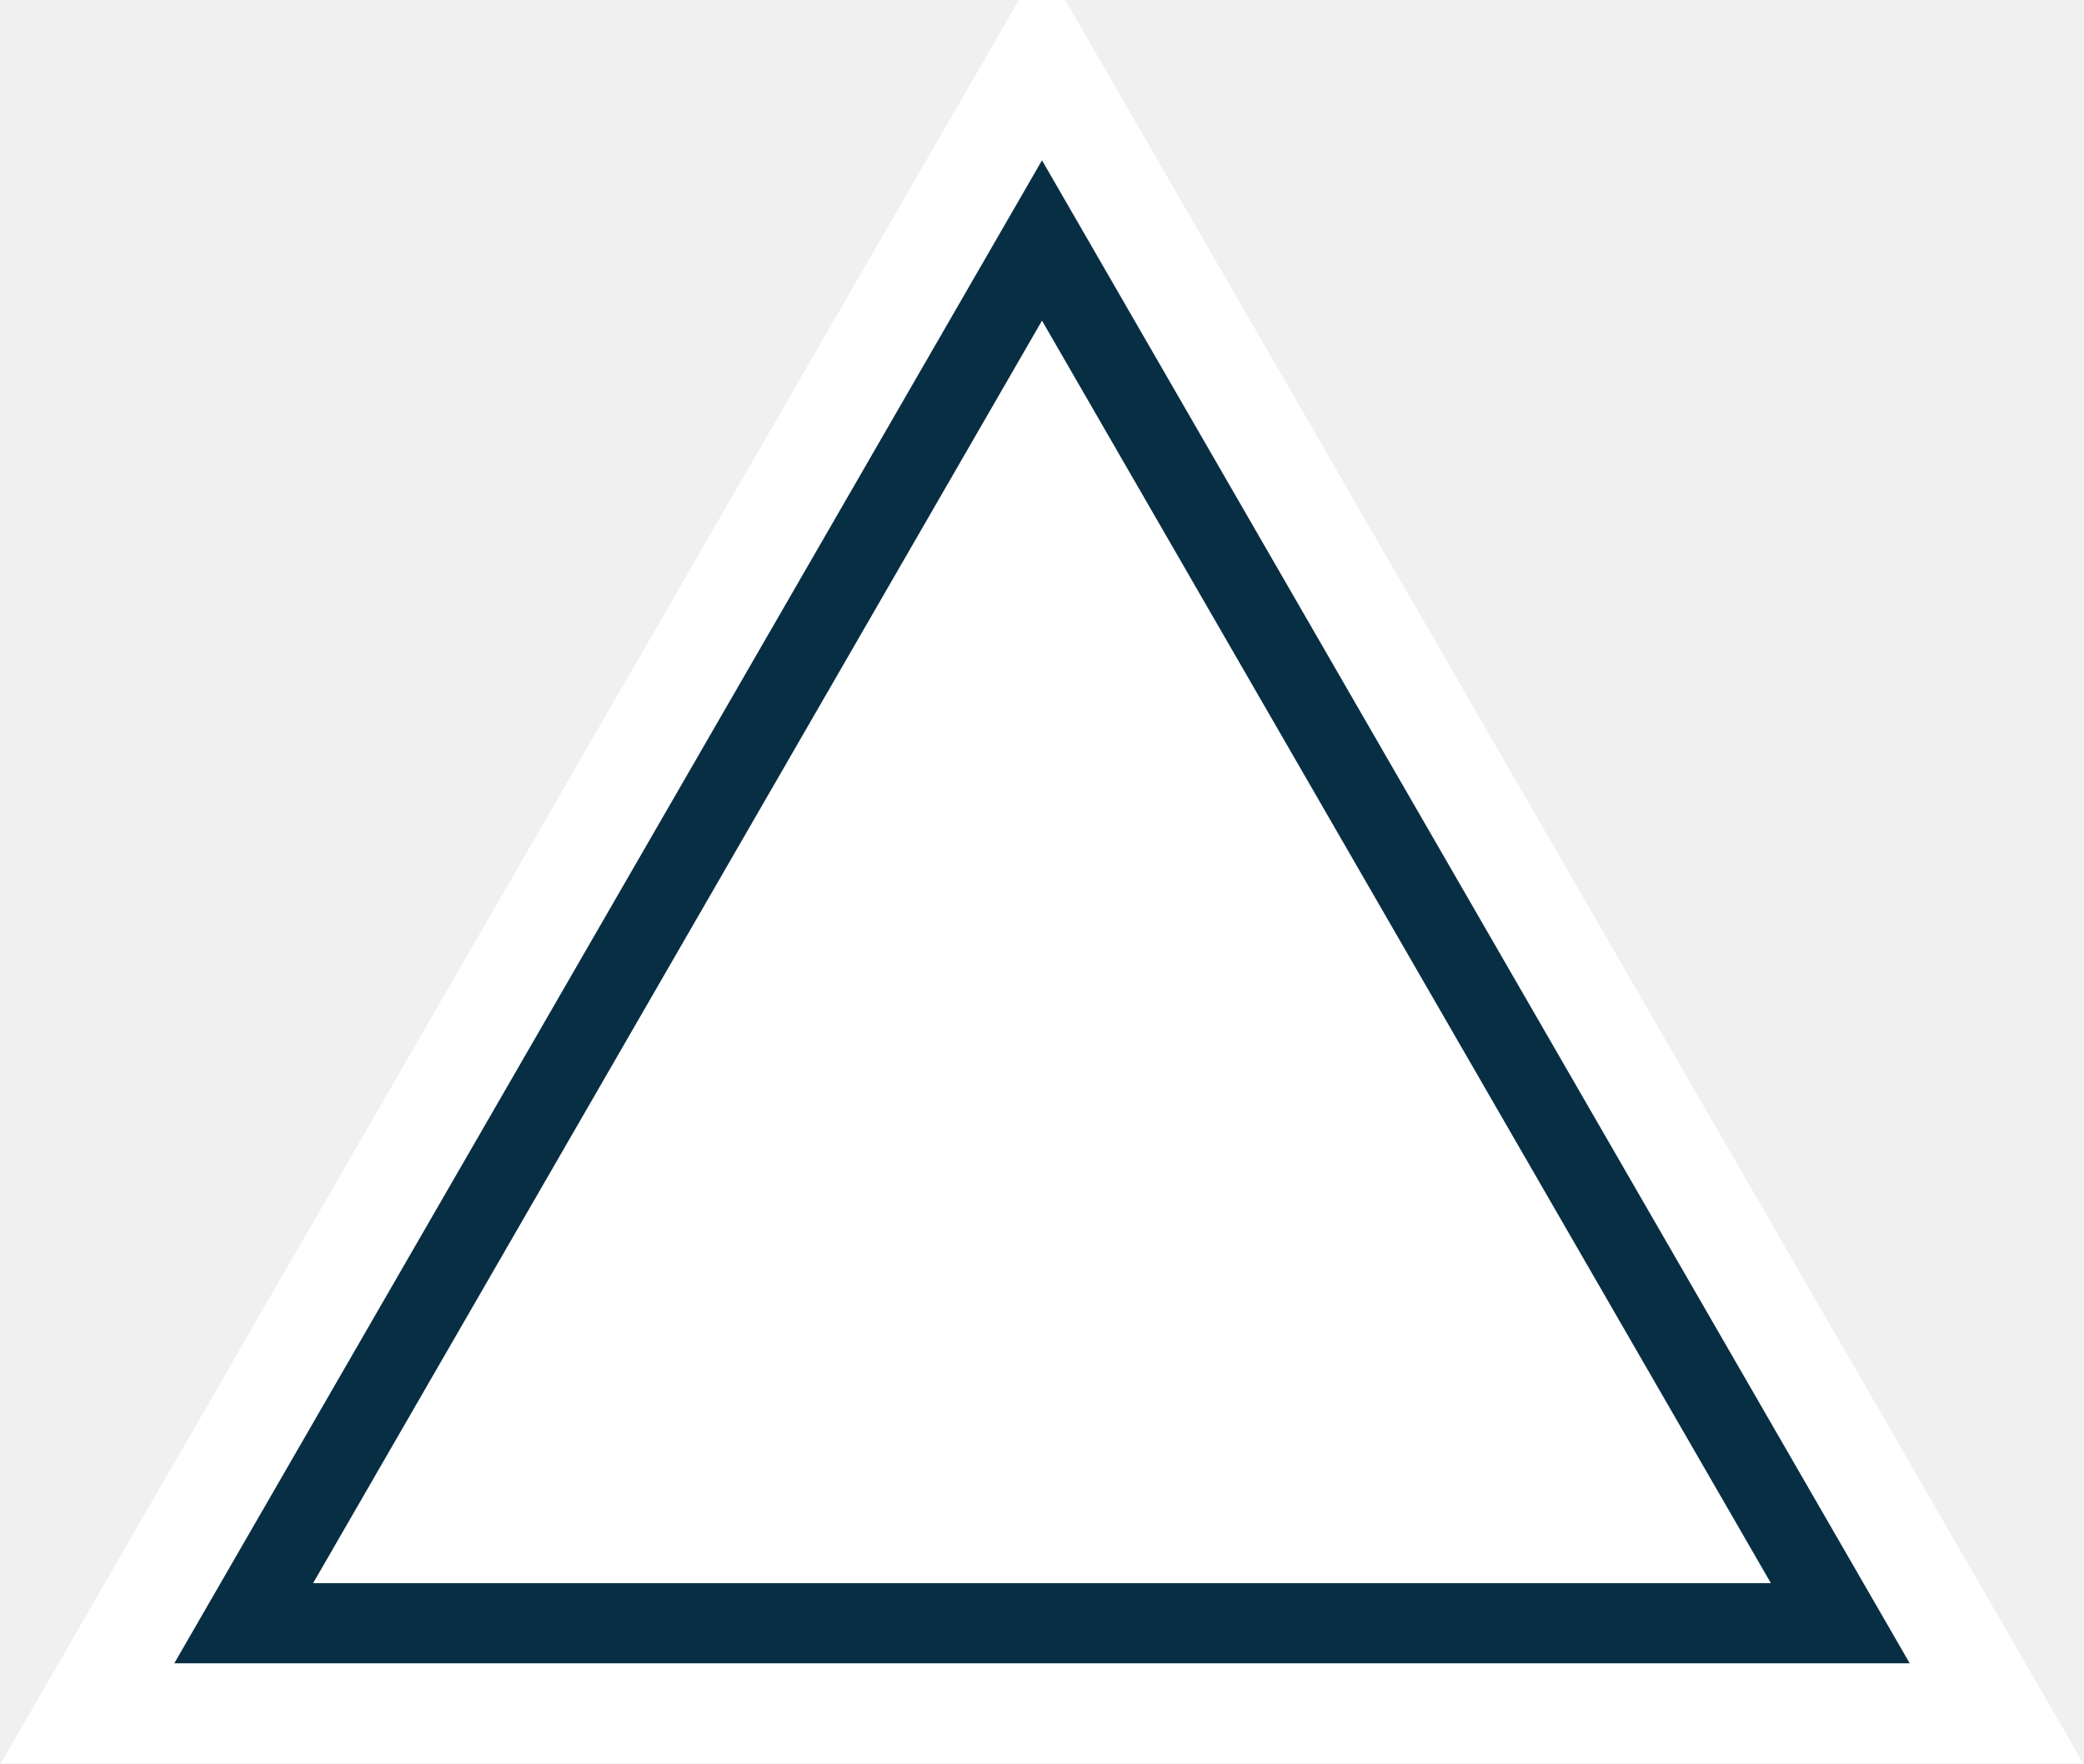
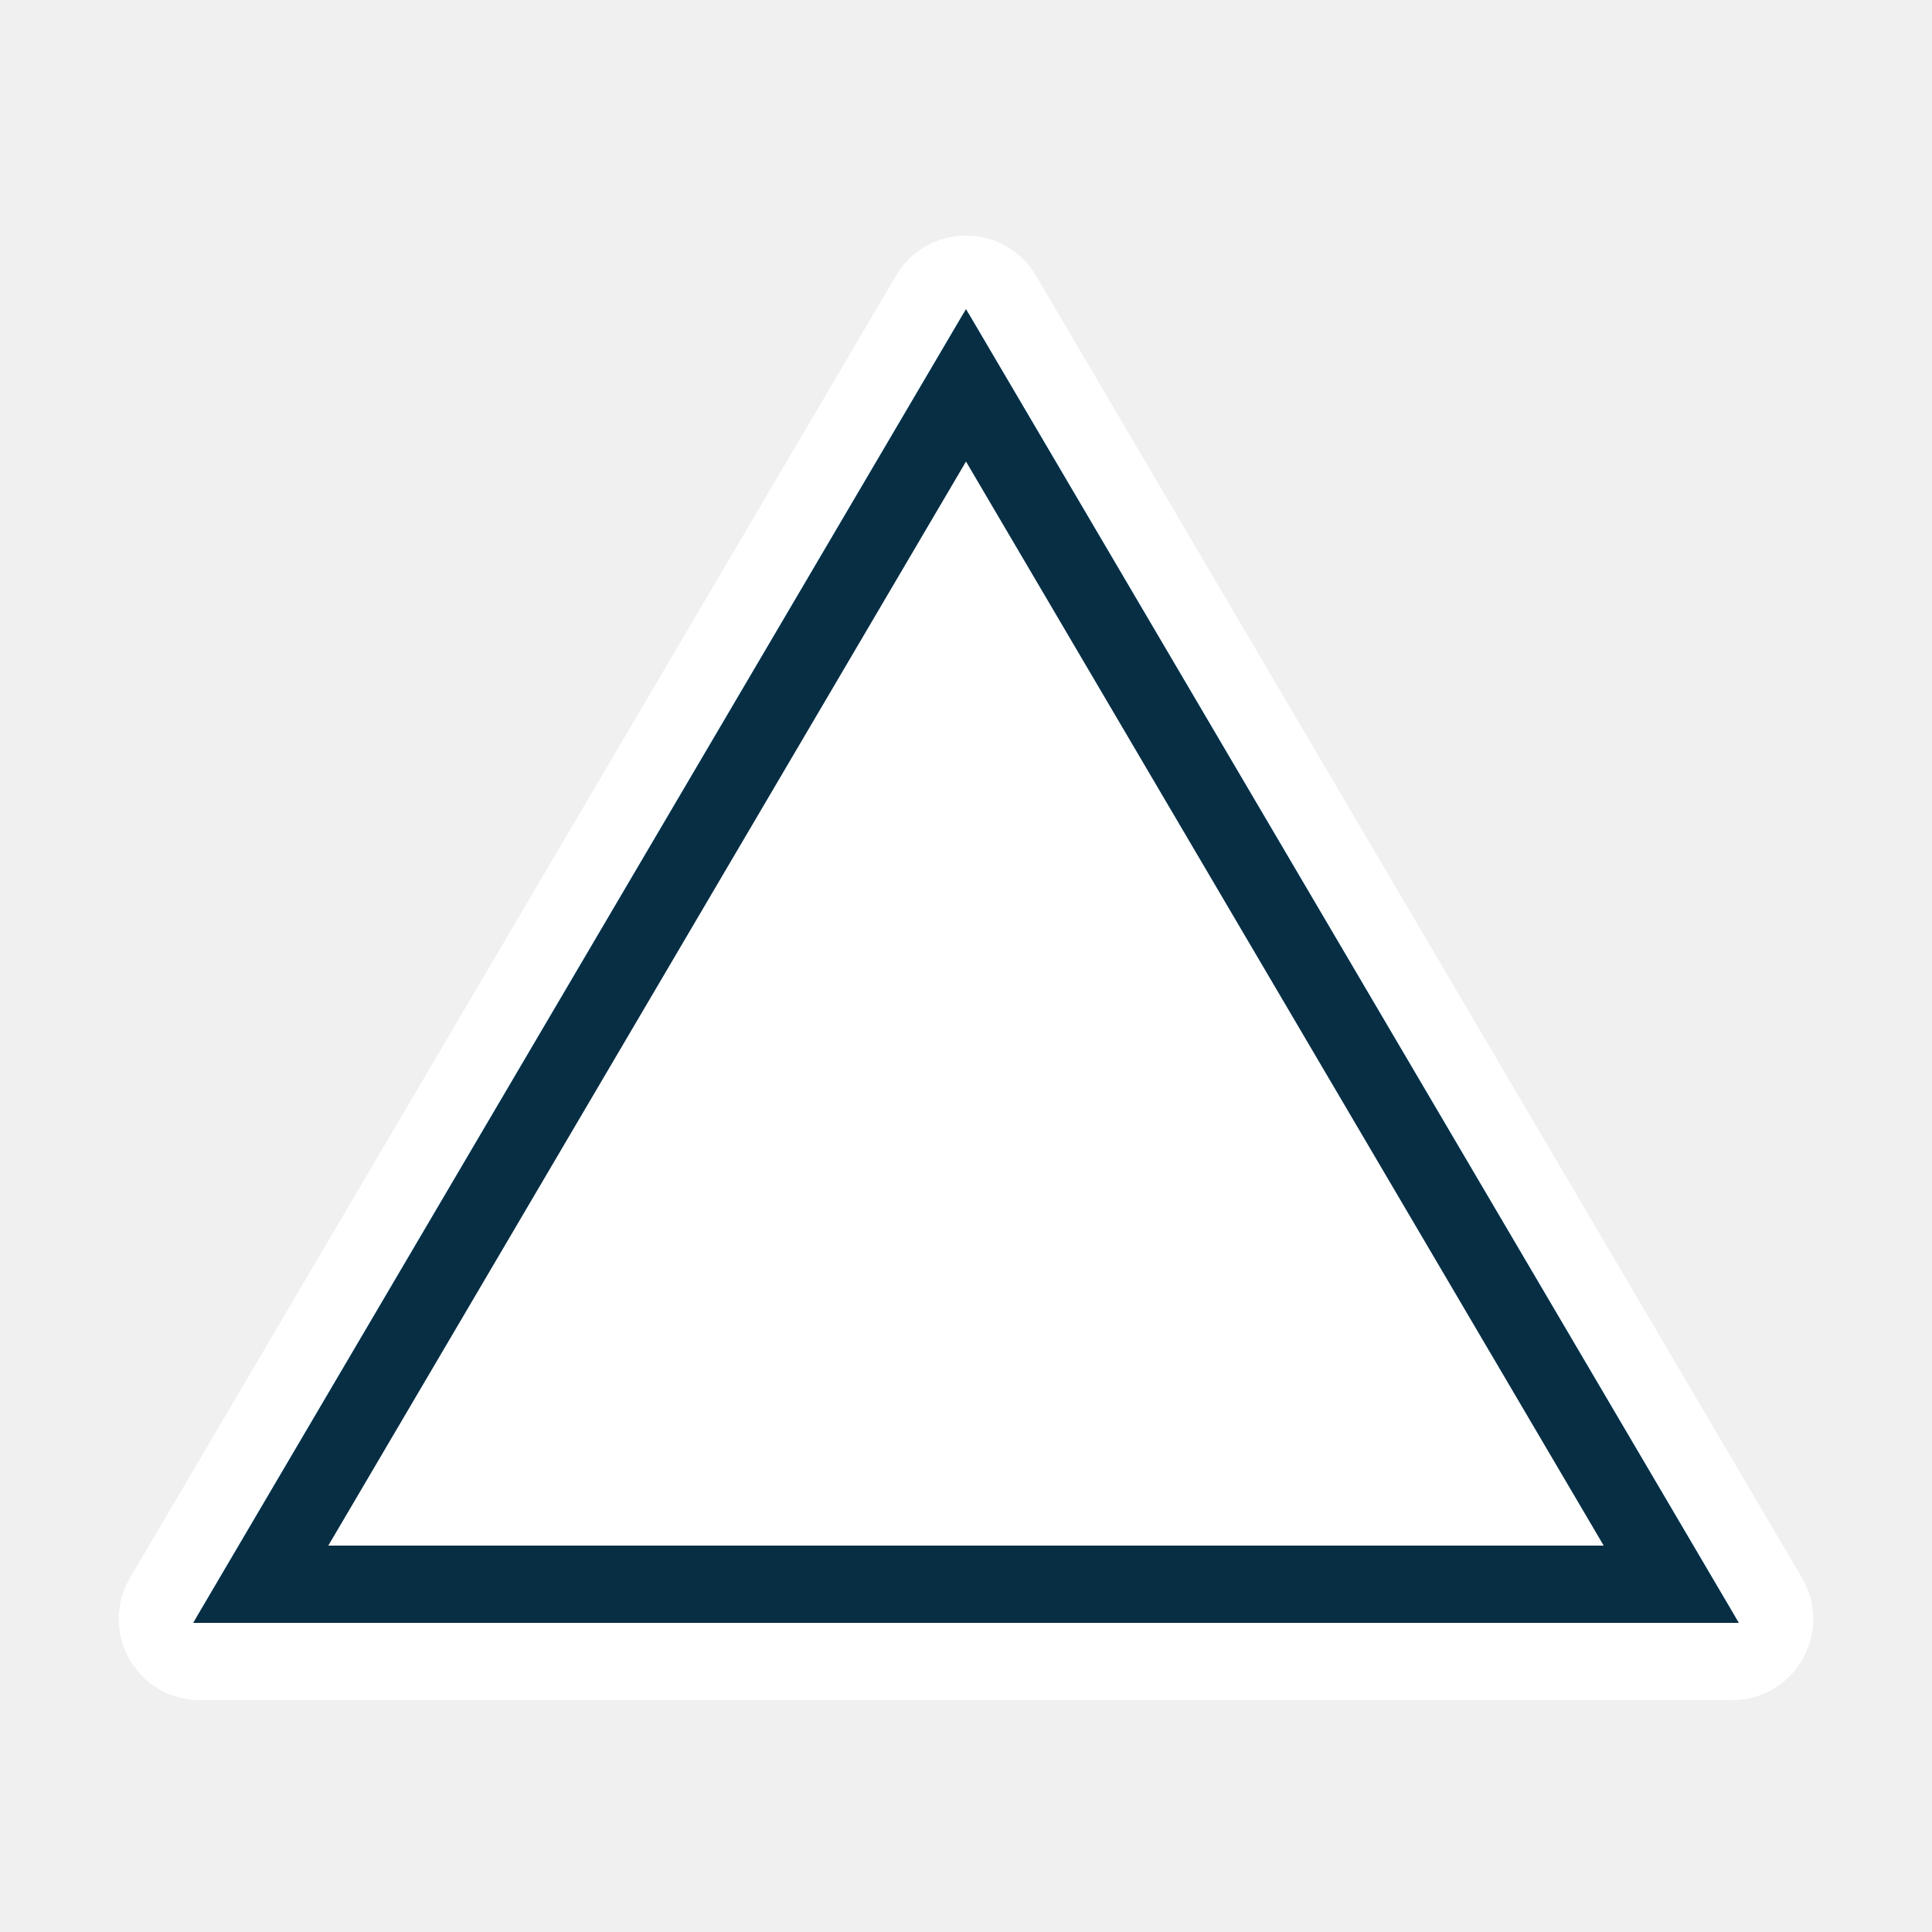
- <svg xmlns="http://www.w3.org/2000/svg" width="52" height="44" viewBox="0 0 52 44" fill="none">
-   <path d="M3.483 42L26 3L48.517 42H3.483Z" fill="white" stroke="white" stroke-width="4" />
-   <path d="M6.081 40.5L26 6L45.919 40.5H6.081Z" fill="white" stroke="#082E44" stroke-width="2" />
+ <svg xmlns="http://www.w3.org/2000/svg" width="50" height="50" viewBox="0 0 50 50" fill="none">
+   <path d="M45.773 41.342L25.948 7.64C25.523 6.916 24.477 6.916 24.052 7.64L4.227 41.342C3.795 42.076 4.324 43 5.175 43H44.825C45.676 43 46.205 42.076 45.773 41.342Z" fill="#3BB9FF" stroke="white" stroke-width="2" />
+   <path d="M6.748 41L25 9.972L43.252 41H6.748Z" fill="white" stroke="#082E44" stroke-width="2" />
</svg>
